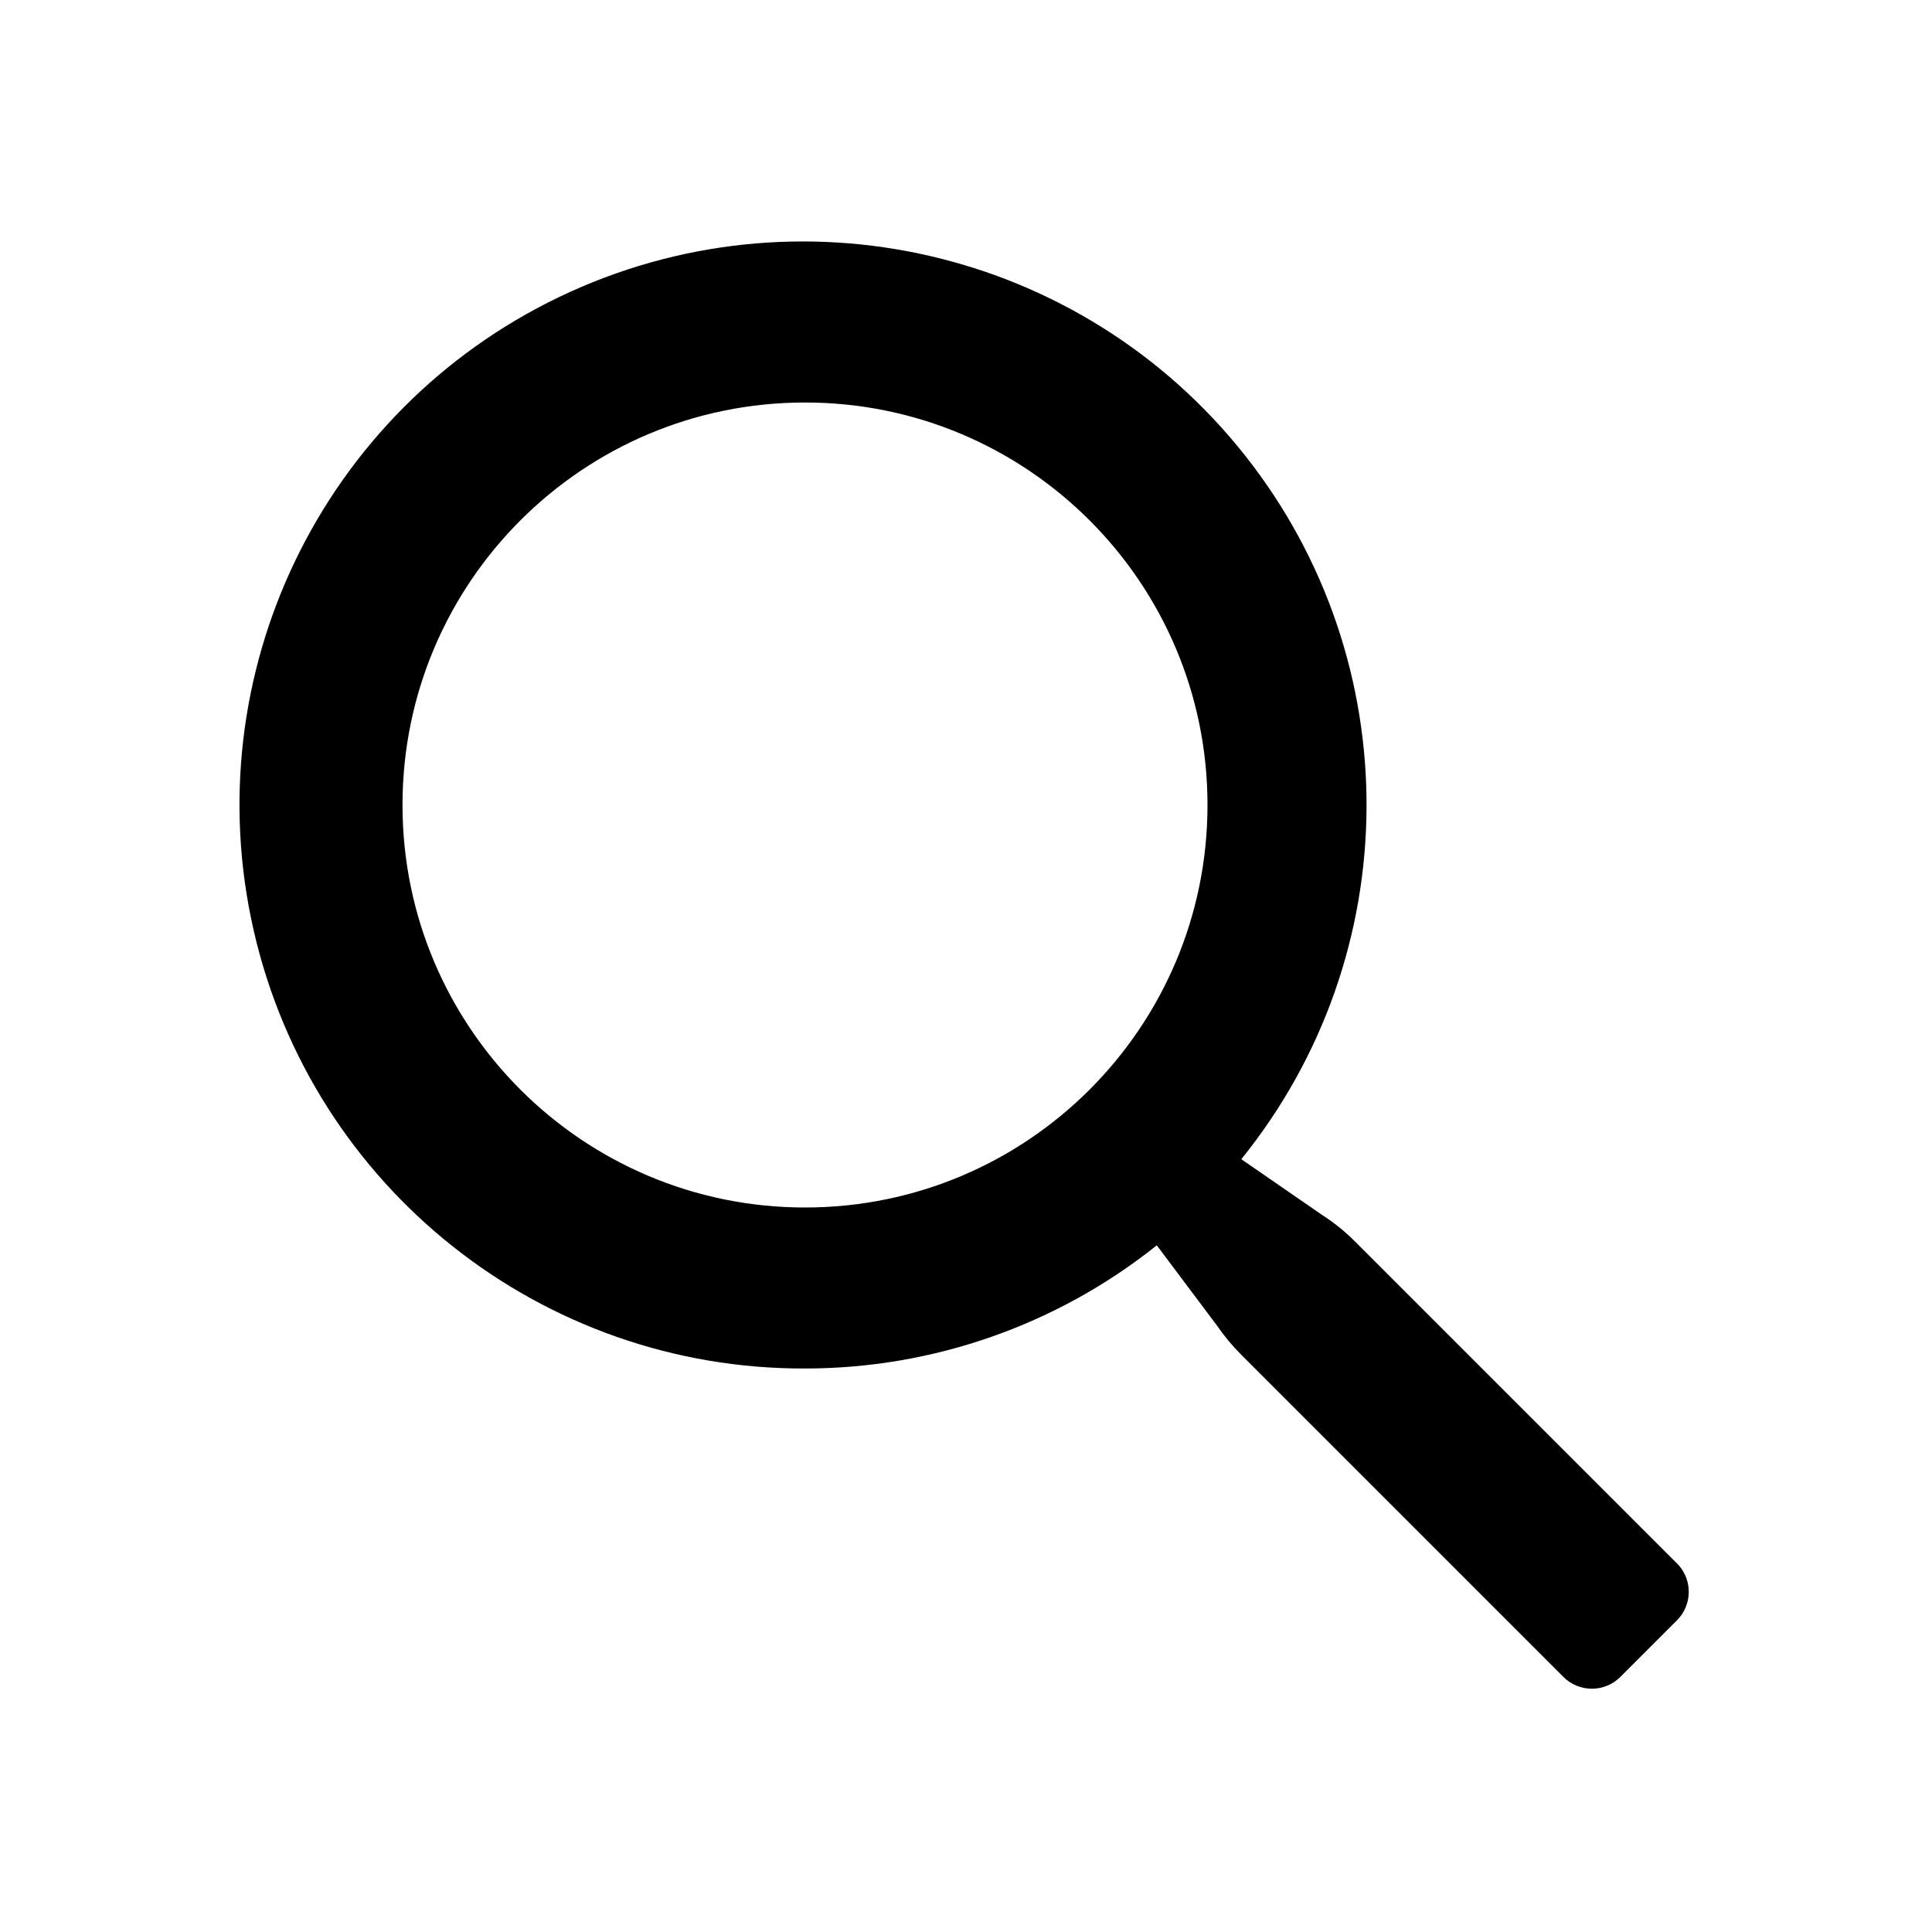
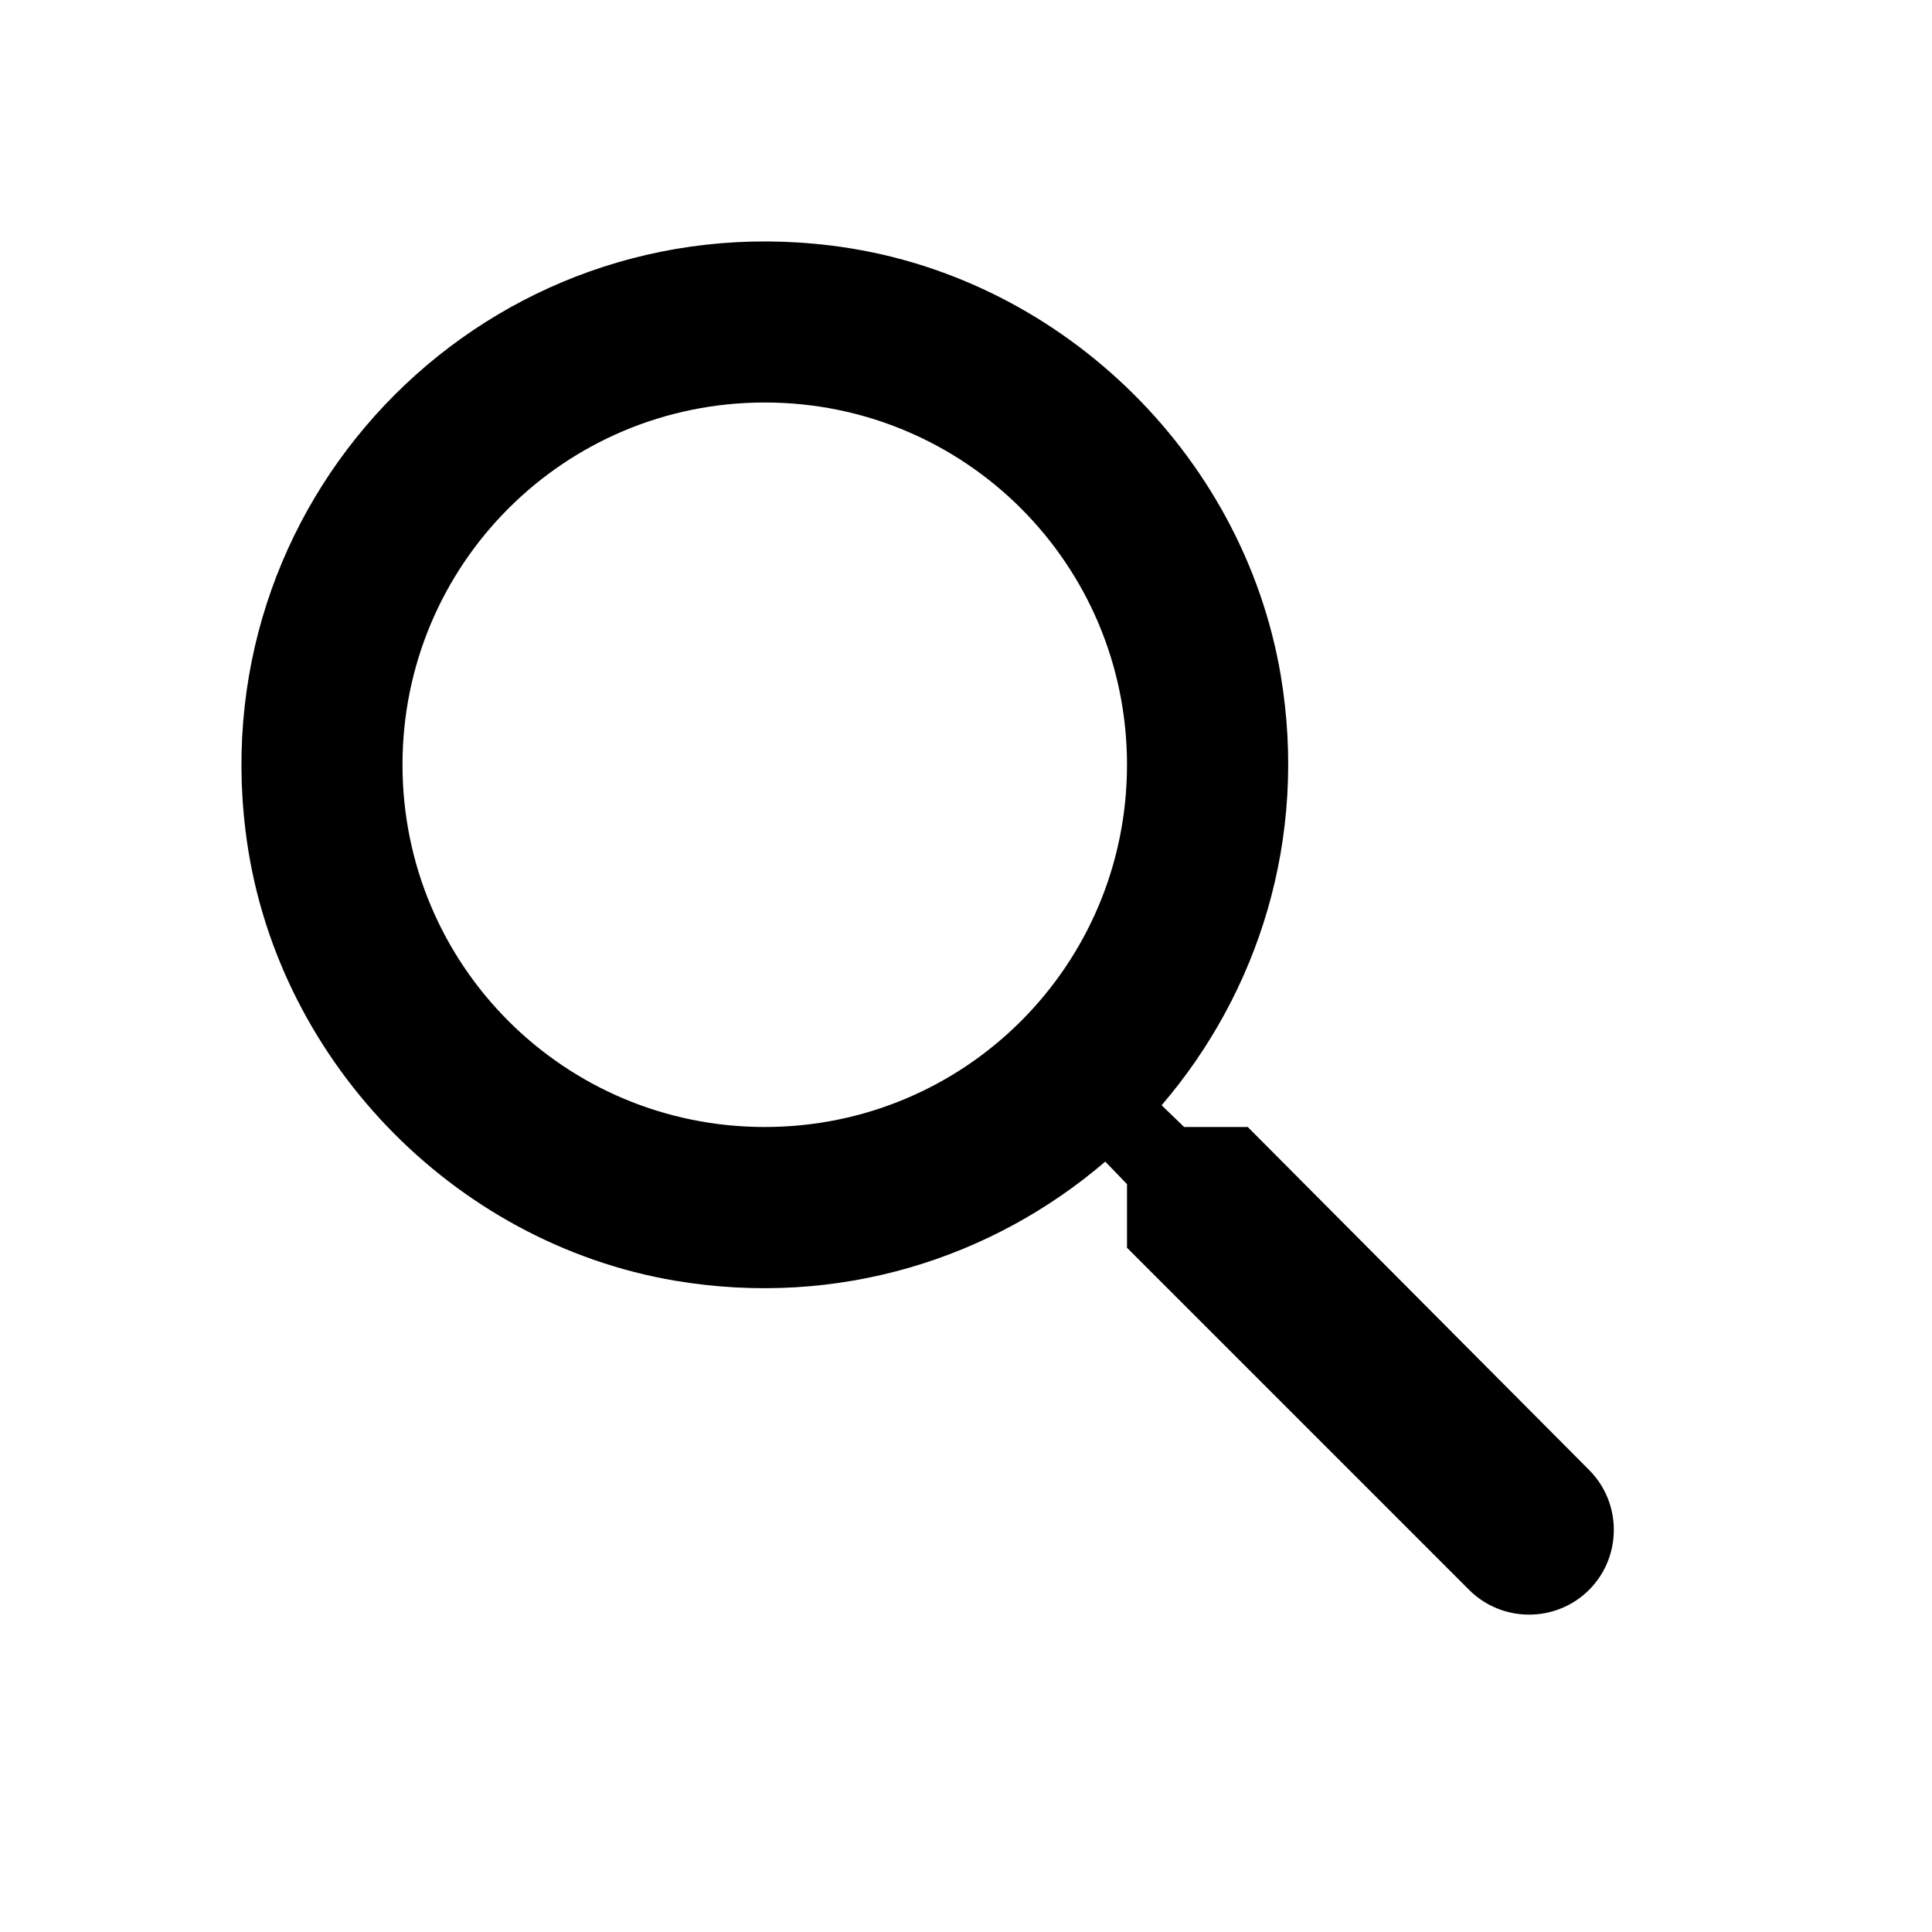
- <svg xmlns="http://www.w3.org/2000/svg" t="1580997703377" class="icon" viewBox="0 0 1024 1024" version="1.1" p-id="4599" width="200" height="200">
-   <defs>
-     <style type="text/css" />
-   </defs>
-   <path d="M889.6 829.44l-170.667-170.667a104.107 104.107 0 0 0-18.347-14.933l-42.667-29.44A298.667 298.667 0 1 0 426.667 725.333a298.667 298.667 0 0 0 186.453-65.28l32 42.667a110.933 110.933 0 0 0 12.8 15.36l170.667 170.667a21.333 21.333 0 0 0 30.293 0l29.867-29.867a21.333 21.333 0 0 0 0.853-29.44zM426.667 640a213.333 213.333 0 1 1 213.333-213.333 213.333 213.333 0 0 1-213.333 213.333z" p-id="4600" />
+ <svg viewBox="0 0 24 24" title="SearchRounded">
+   <path d="M15.5 14h-.79l-.28-.27c1.2-1.4 1.82-3.31 1.48-5.34-.47-2.78-2.79-5-5.59-5.34-4.23-.52-7.79 3.04-7.27 7.27.34 2.8 2.56 5.12 5.34 5.59 2.03.34 3.94-.28 5.34-1.48l.27.28v.79l4.25 4.25c.41.41 1.08.41 1.49 0 .41-.41.41-1.08 0-1.49L15.5 14zm-6 0C7.01 14 5 11.99 5 9.5S7.01 5 9.5 5 14 7.01 14 9.5 11.99 14 9.5 14z" />
</svg>
